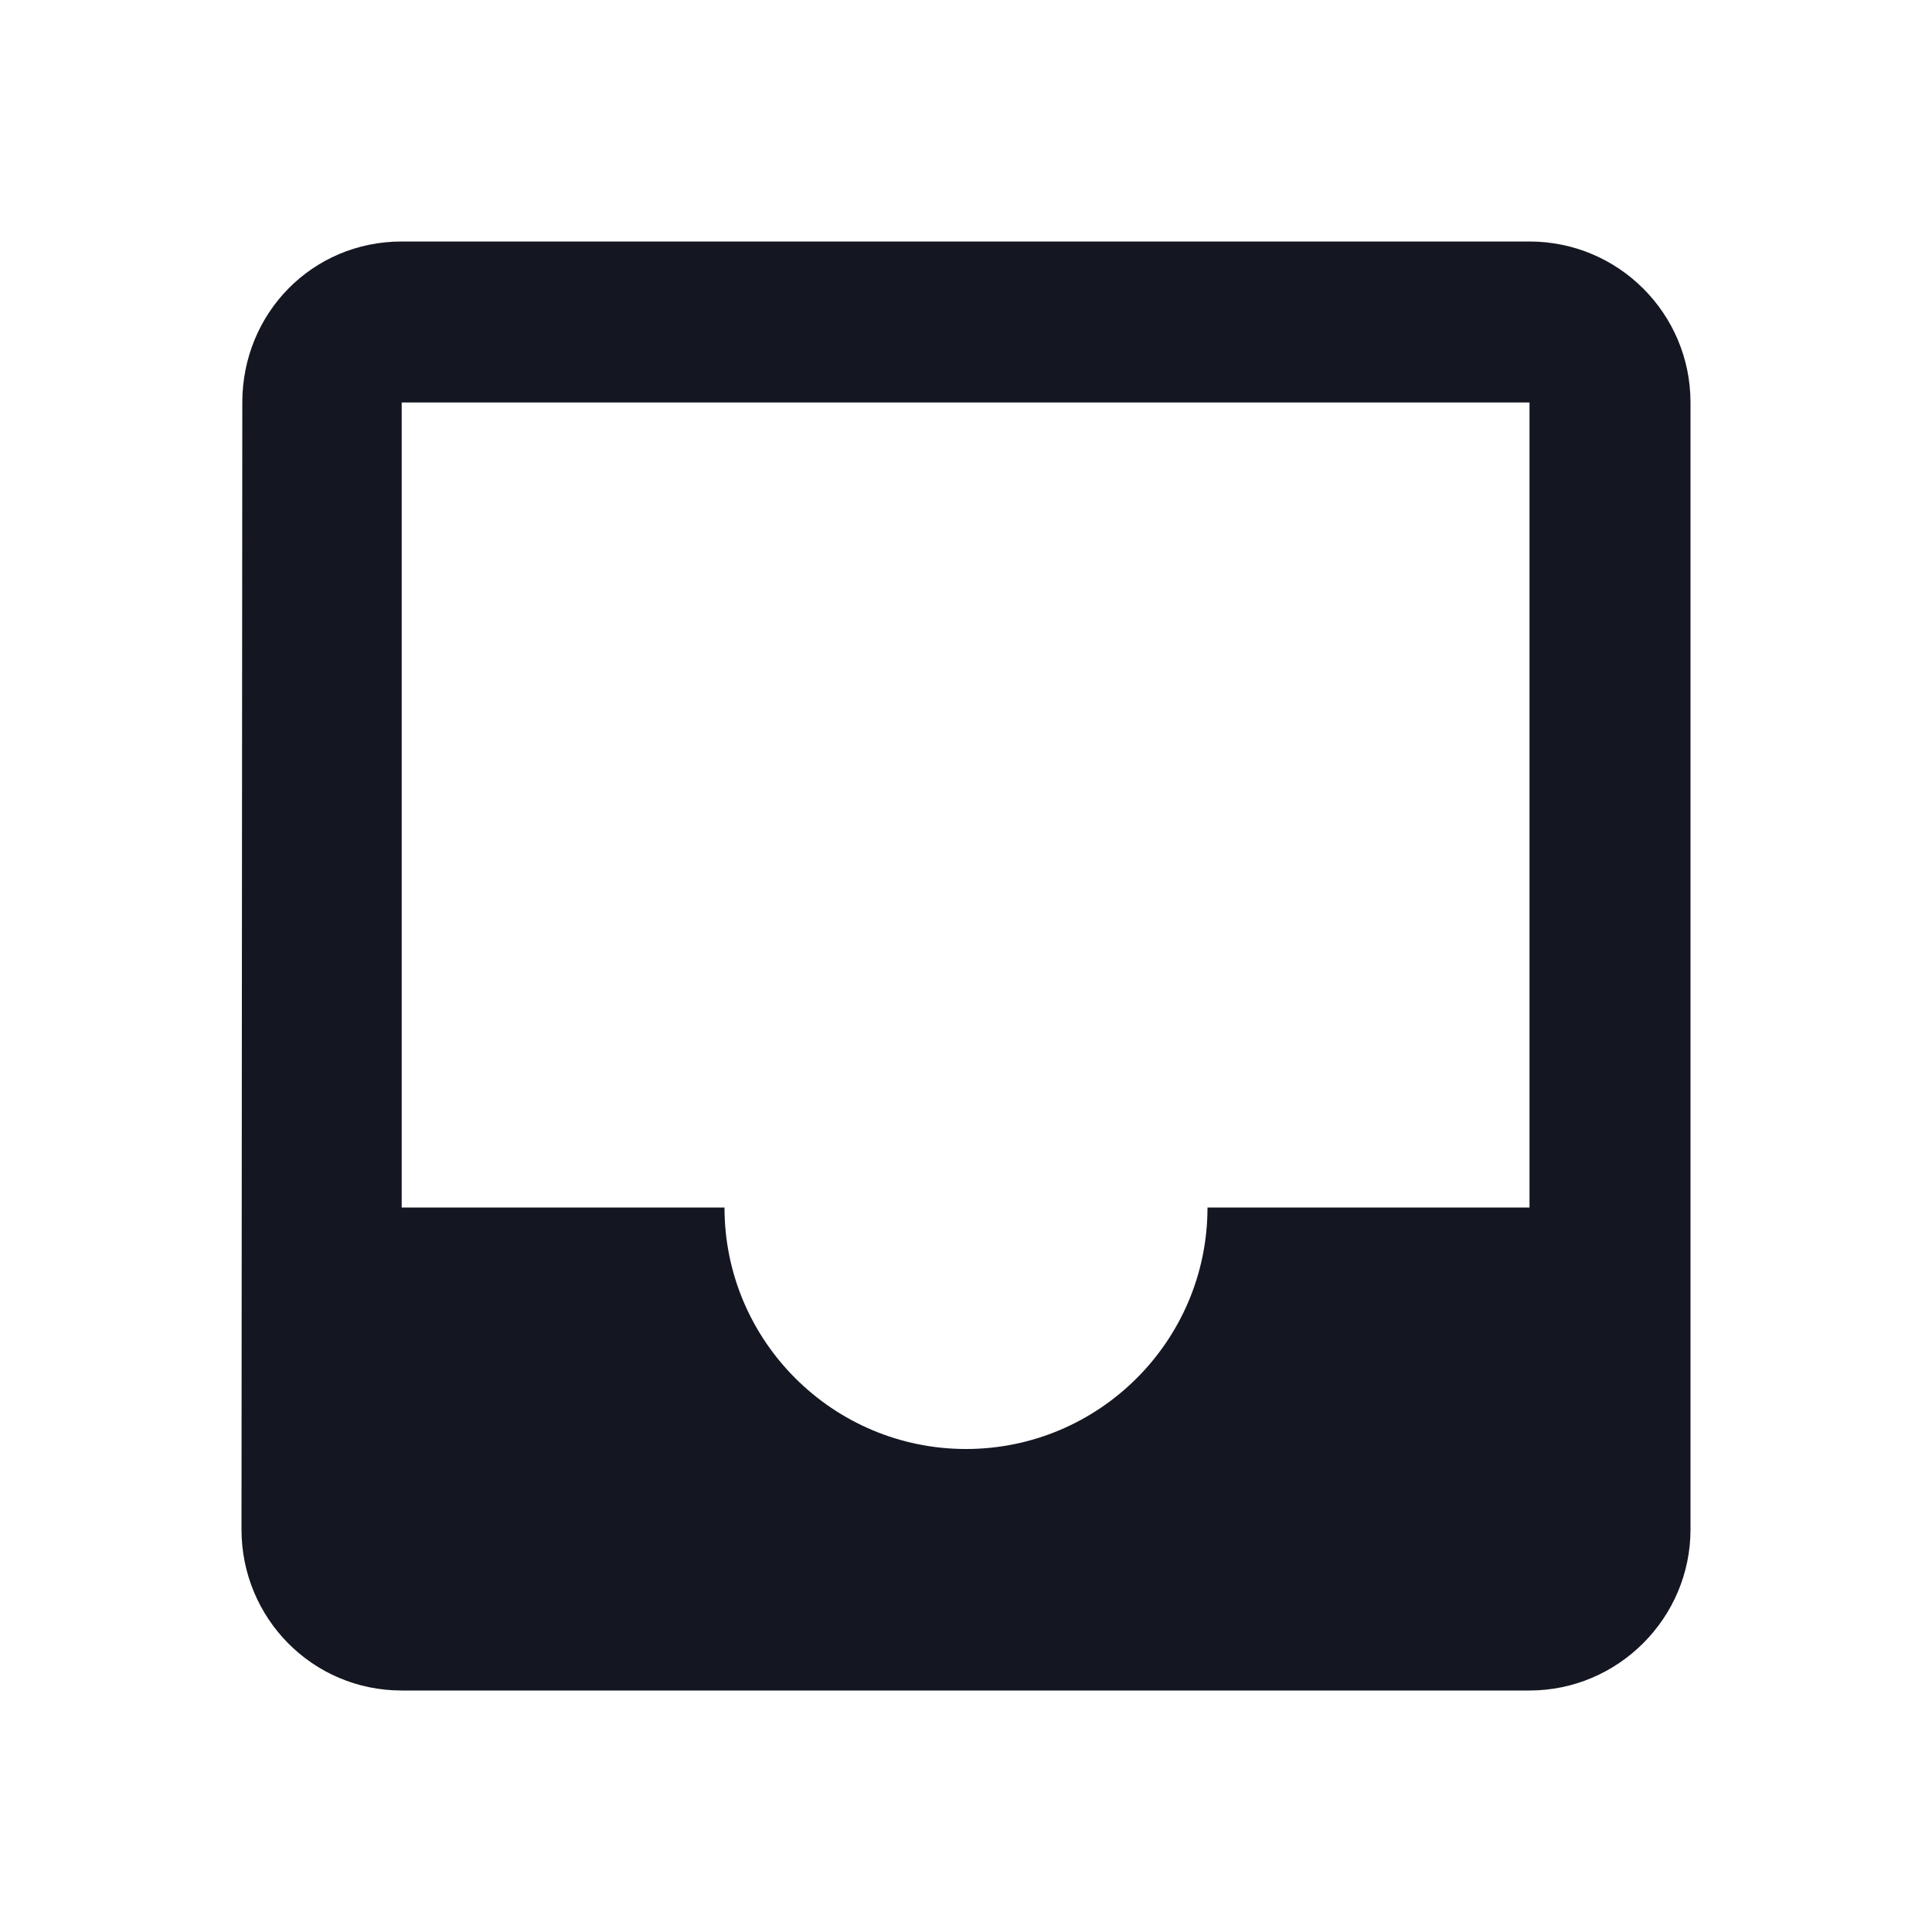
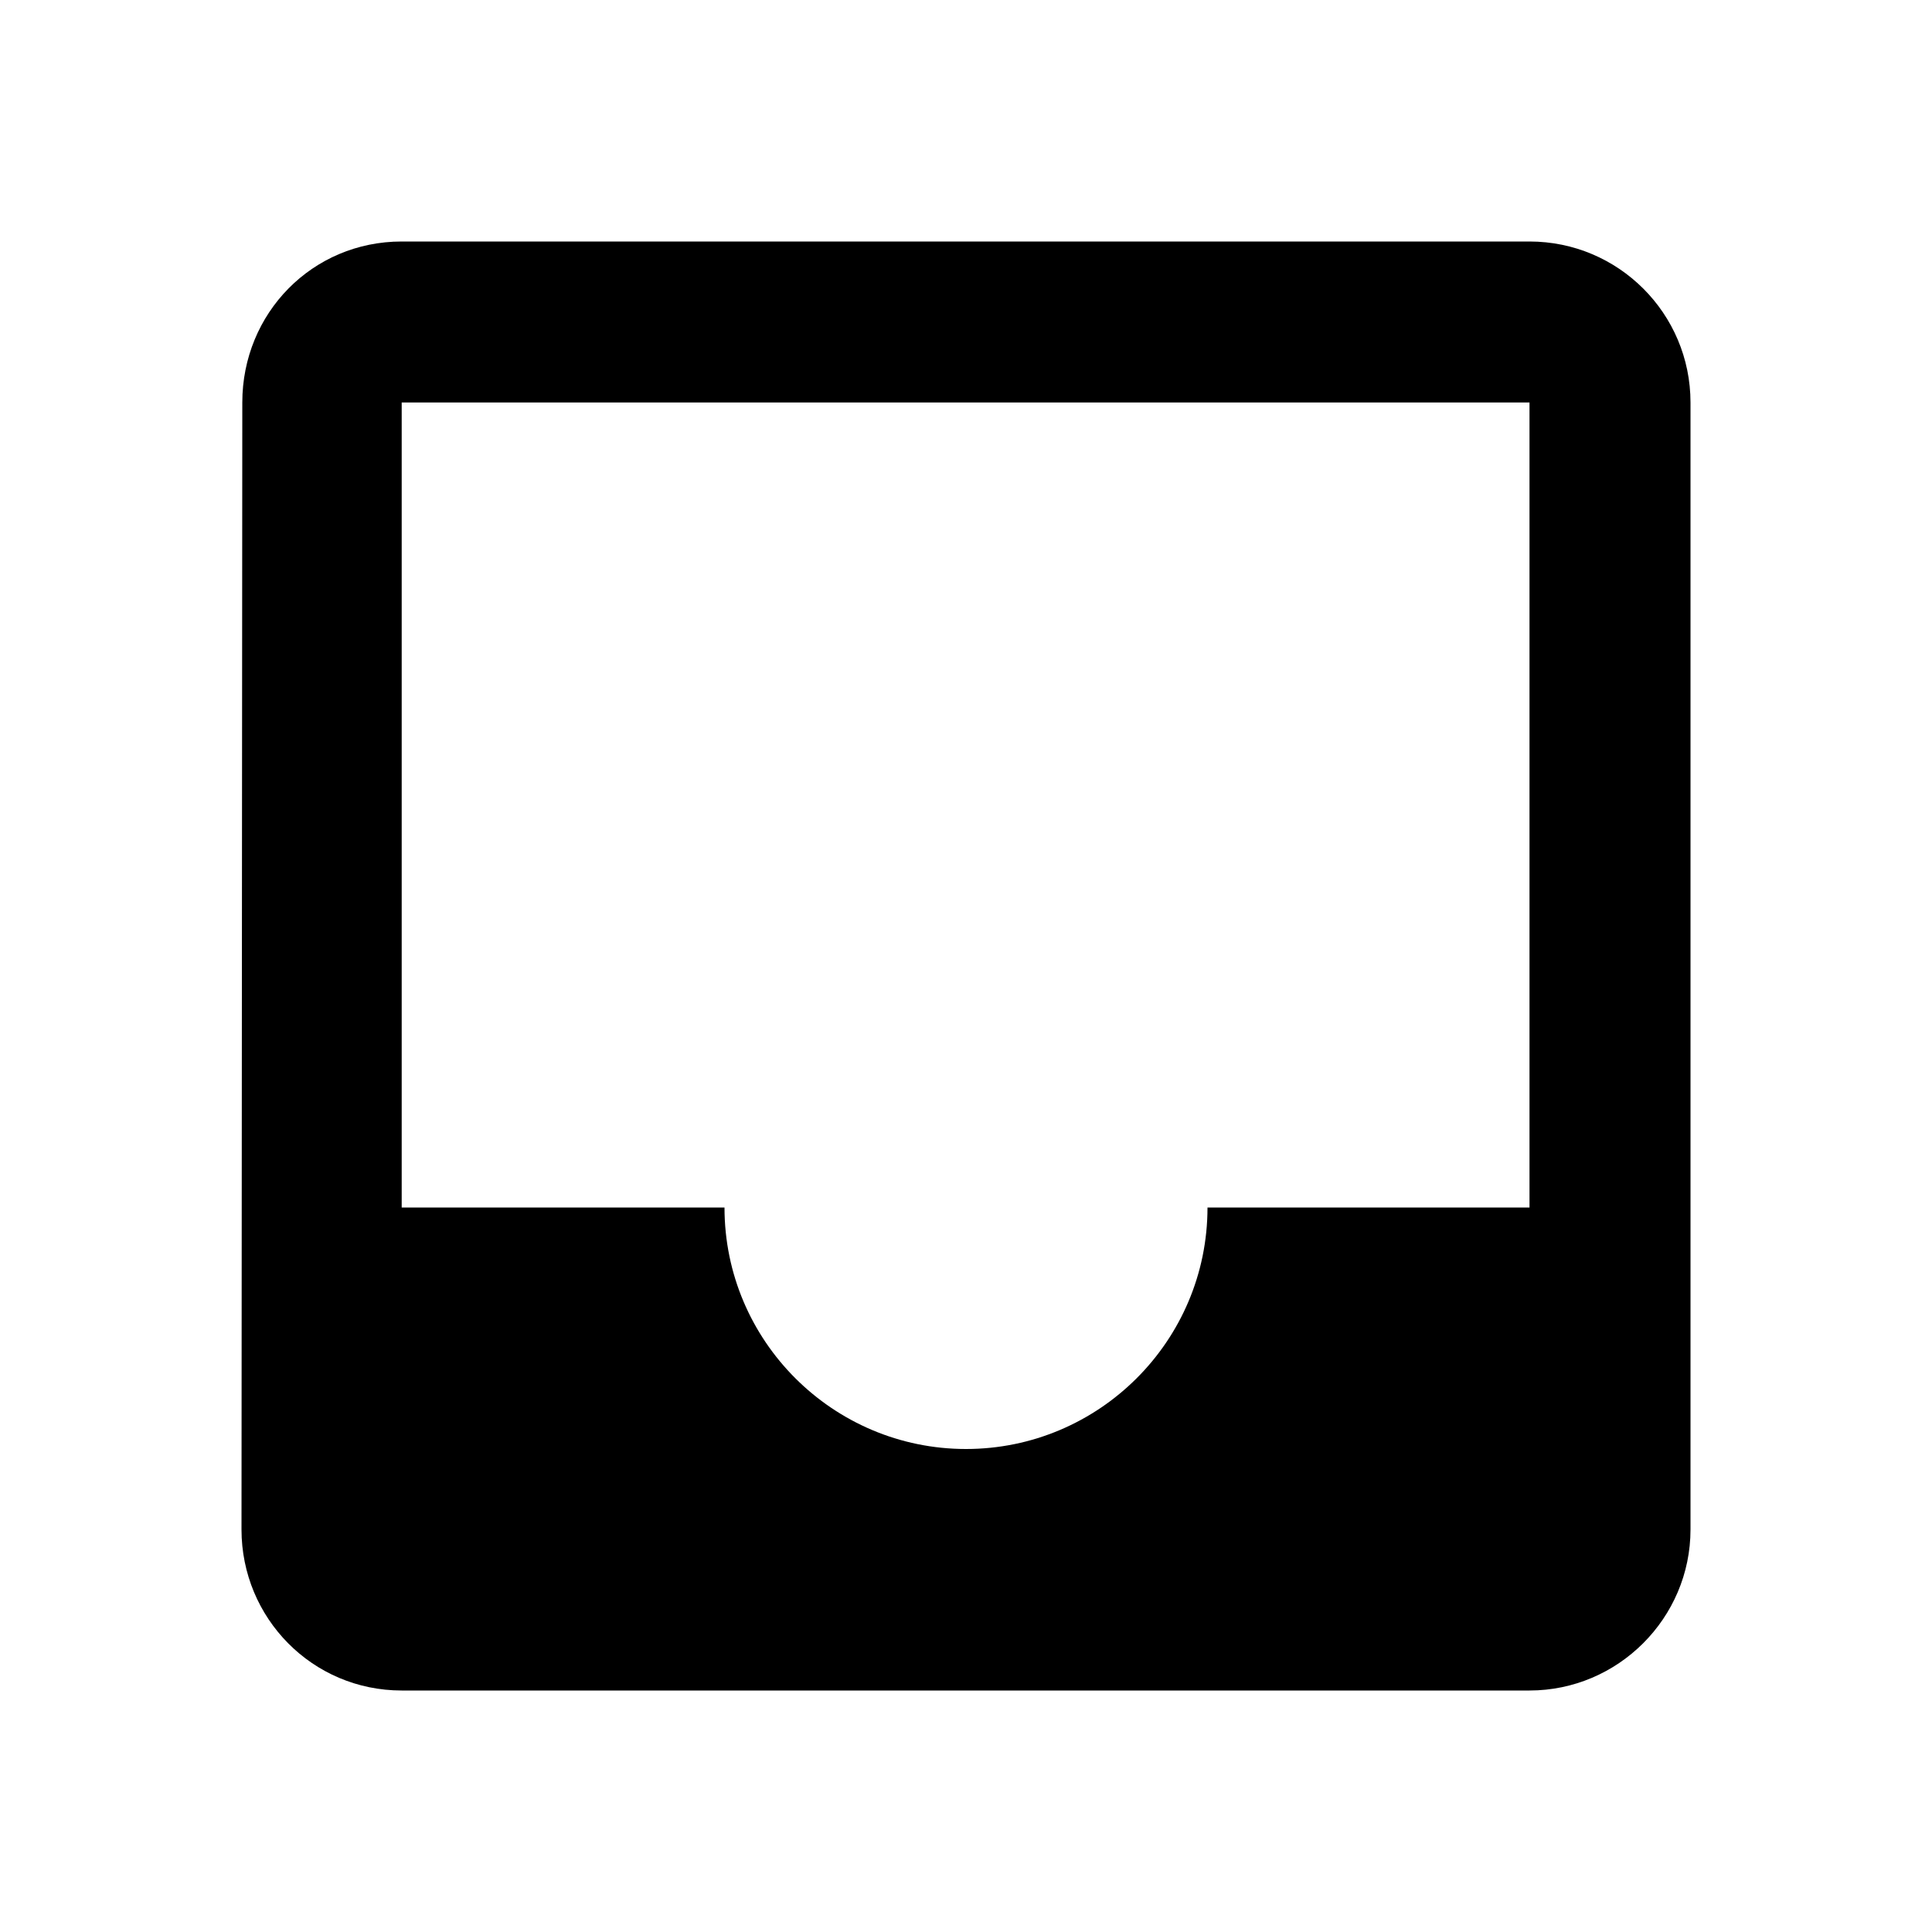
<svg aria-hidden="true" aria-label="Inbox" class="d-svg d-svg--system d-svg__inbox" viewBox="0 0 24 24">
-   <path fill-rule="evenodd" clip-rule="evenodd" d="M4.99 3H19a2 2 0 0 1 2 2v14c0 1.1-.9 2-2 2H4.99C3.88 21 3 20.1 3 19l.01-14c0-1.11.87-2 1.98-2zM15 15h4V5H4.99v10H9c0 1.66 1.35 3 3 3s3-1.34 3-3z" fill="#141721" />
+   <path fill-rule="evenodd" clip-rule="evenodd" d="M4.99 3H19a2 2 0 0 1 2 2v14c0 1.1-.9 2-2 2H4.99C3.88 21 3 20.1 3 19l.01-14c0-1.11.87-2 1.98-2zM15 15h4V5H4.99v10H9c0 1.66 1.35 3 3 3s3-1.34 3-3z" />
</svg>
